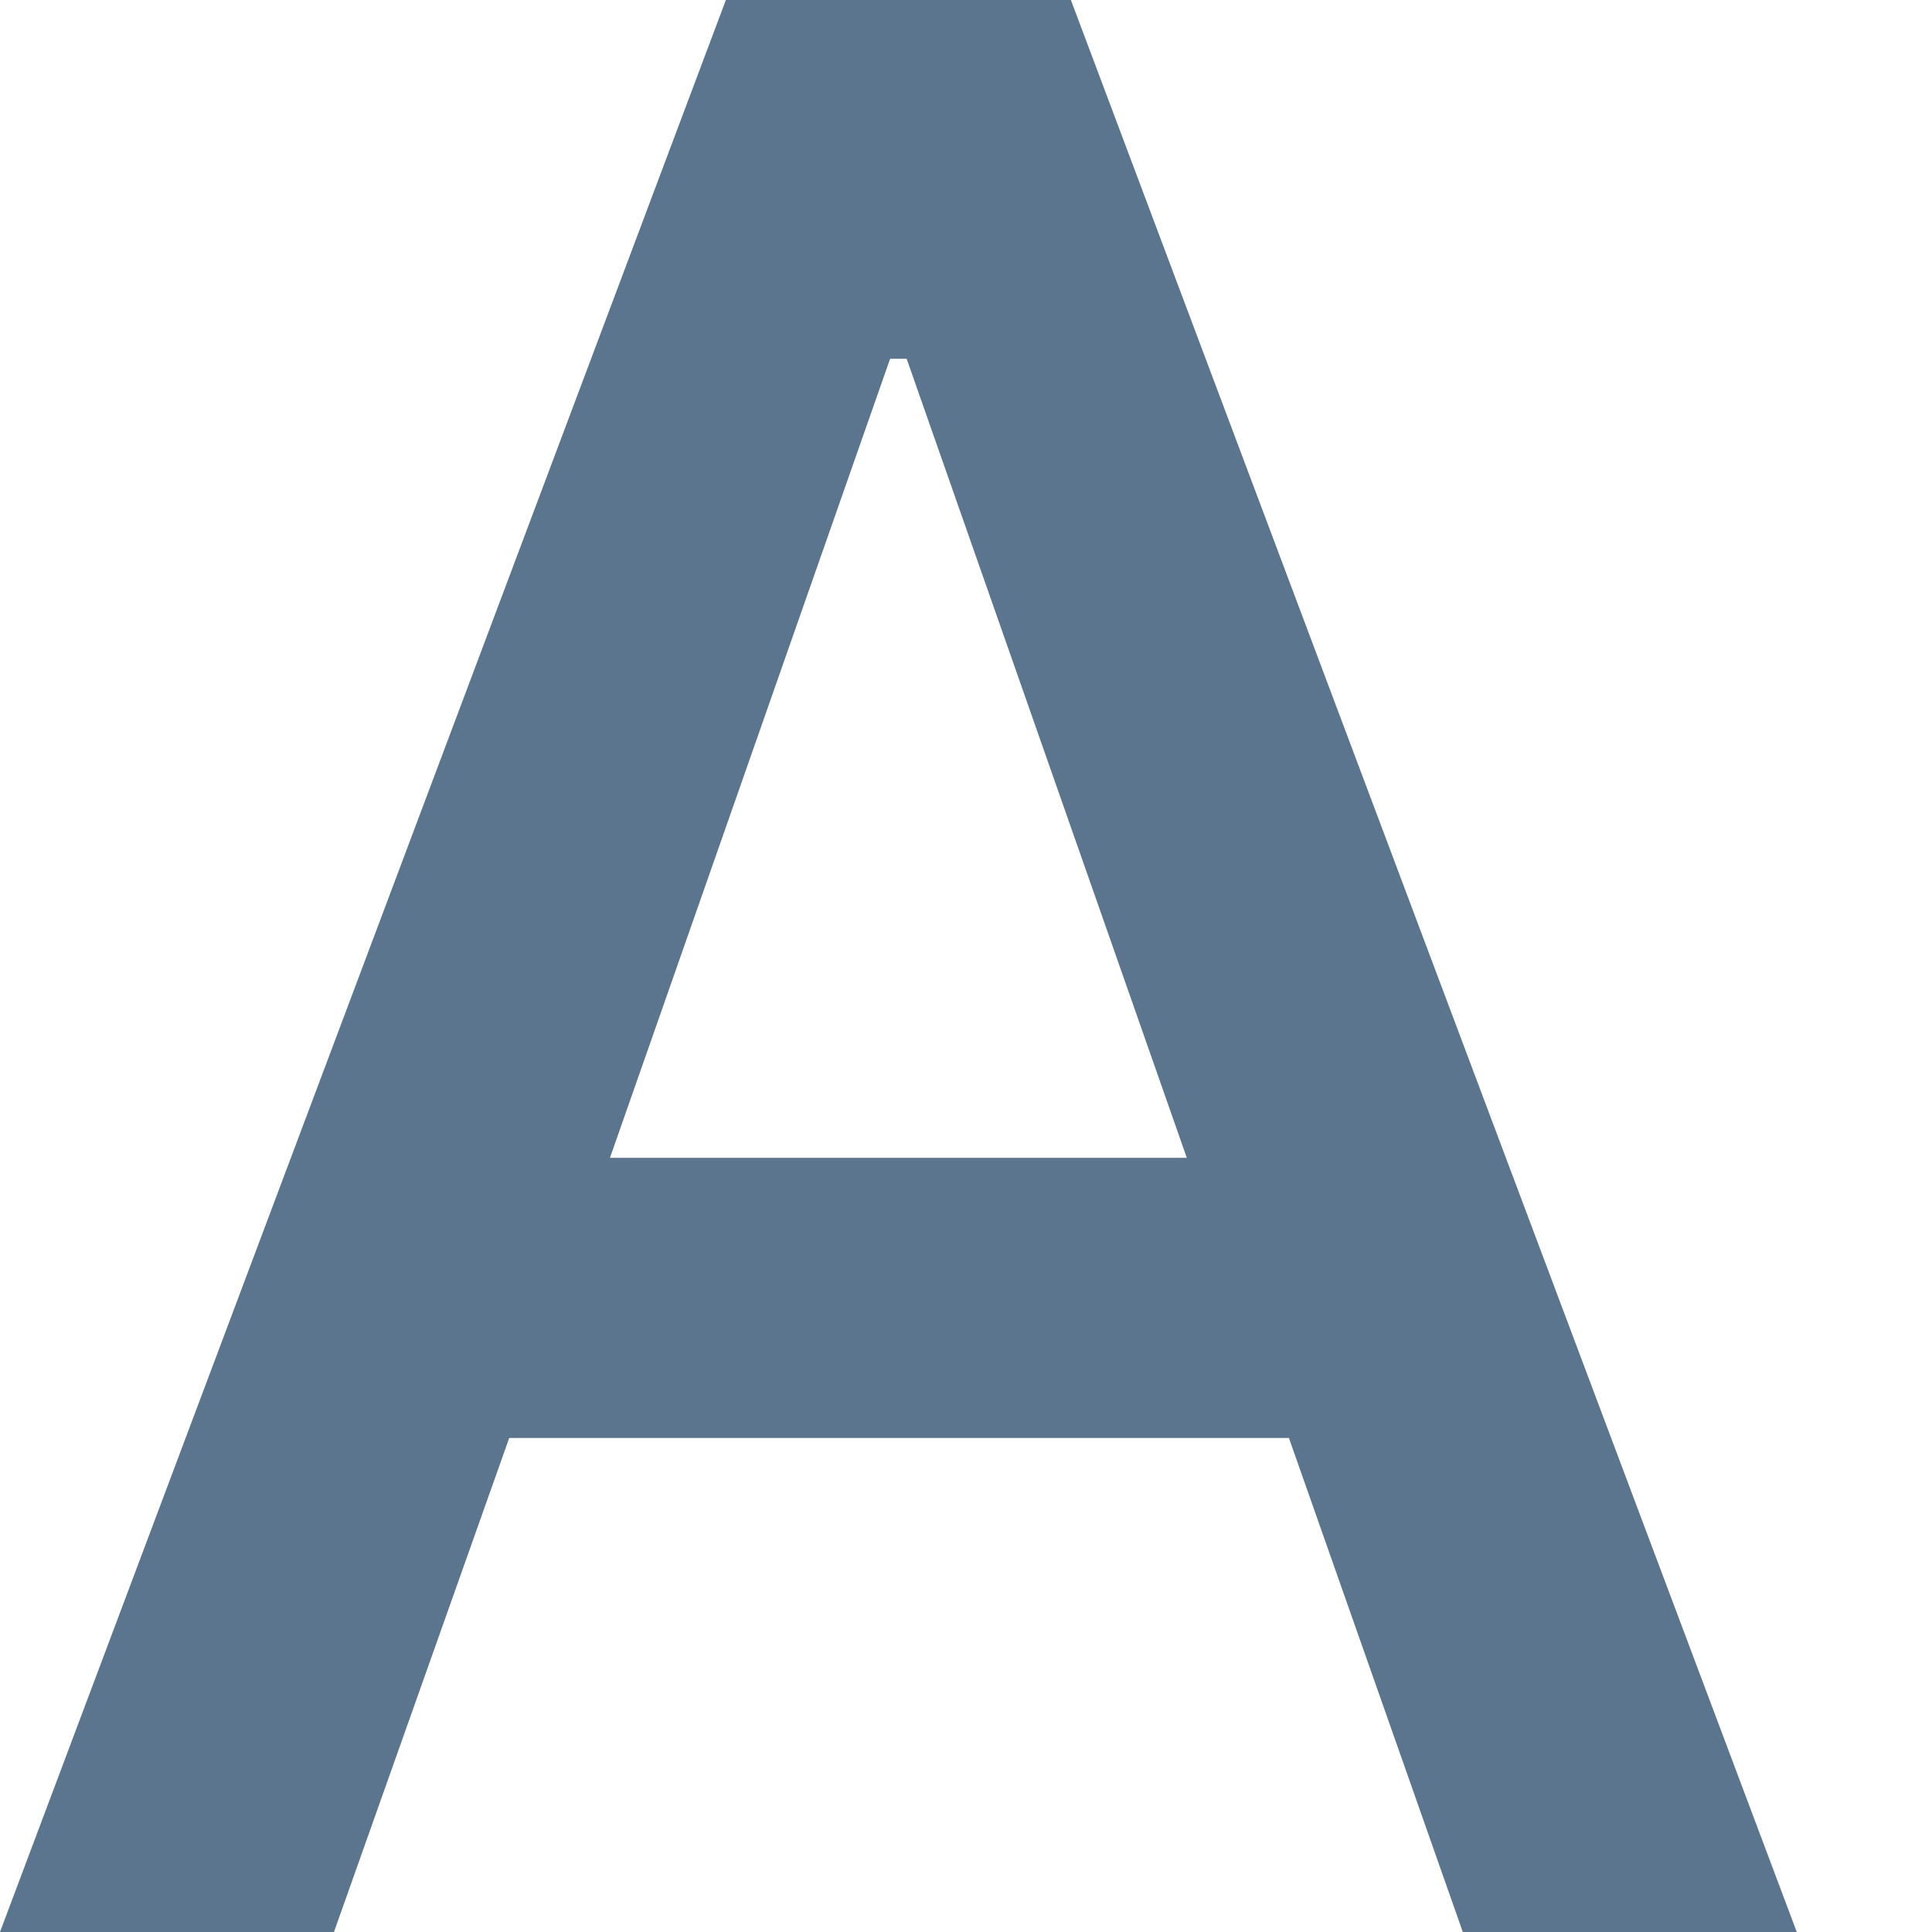
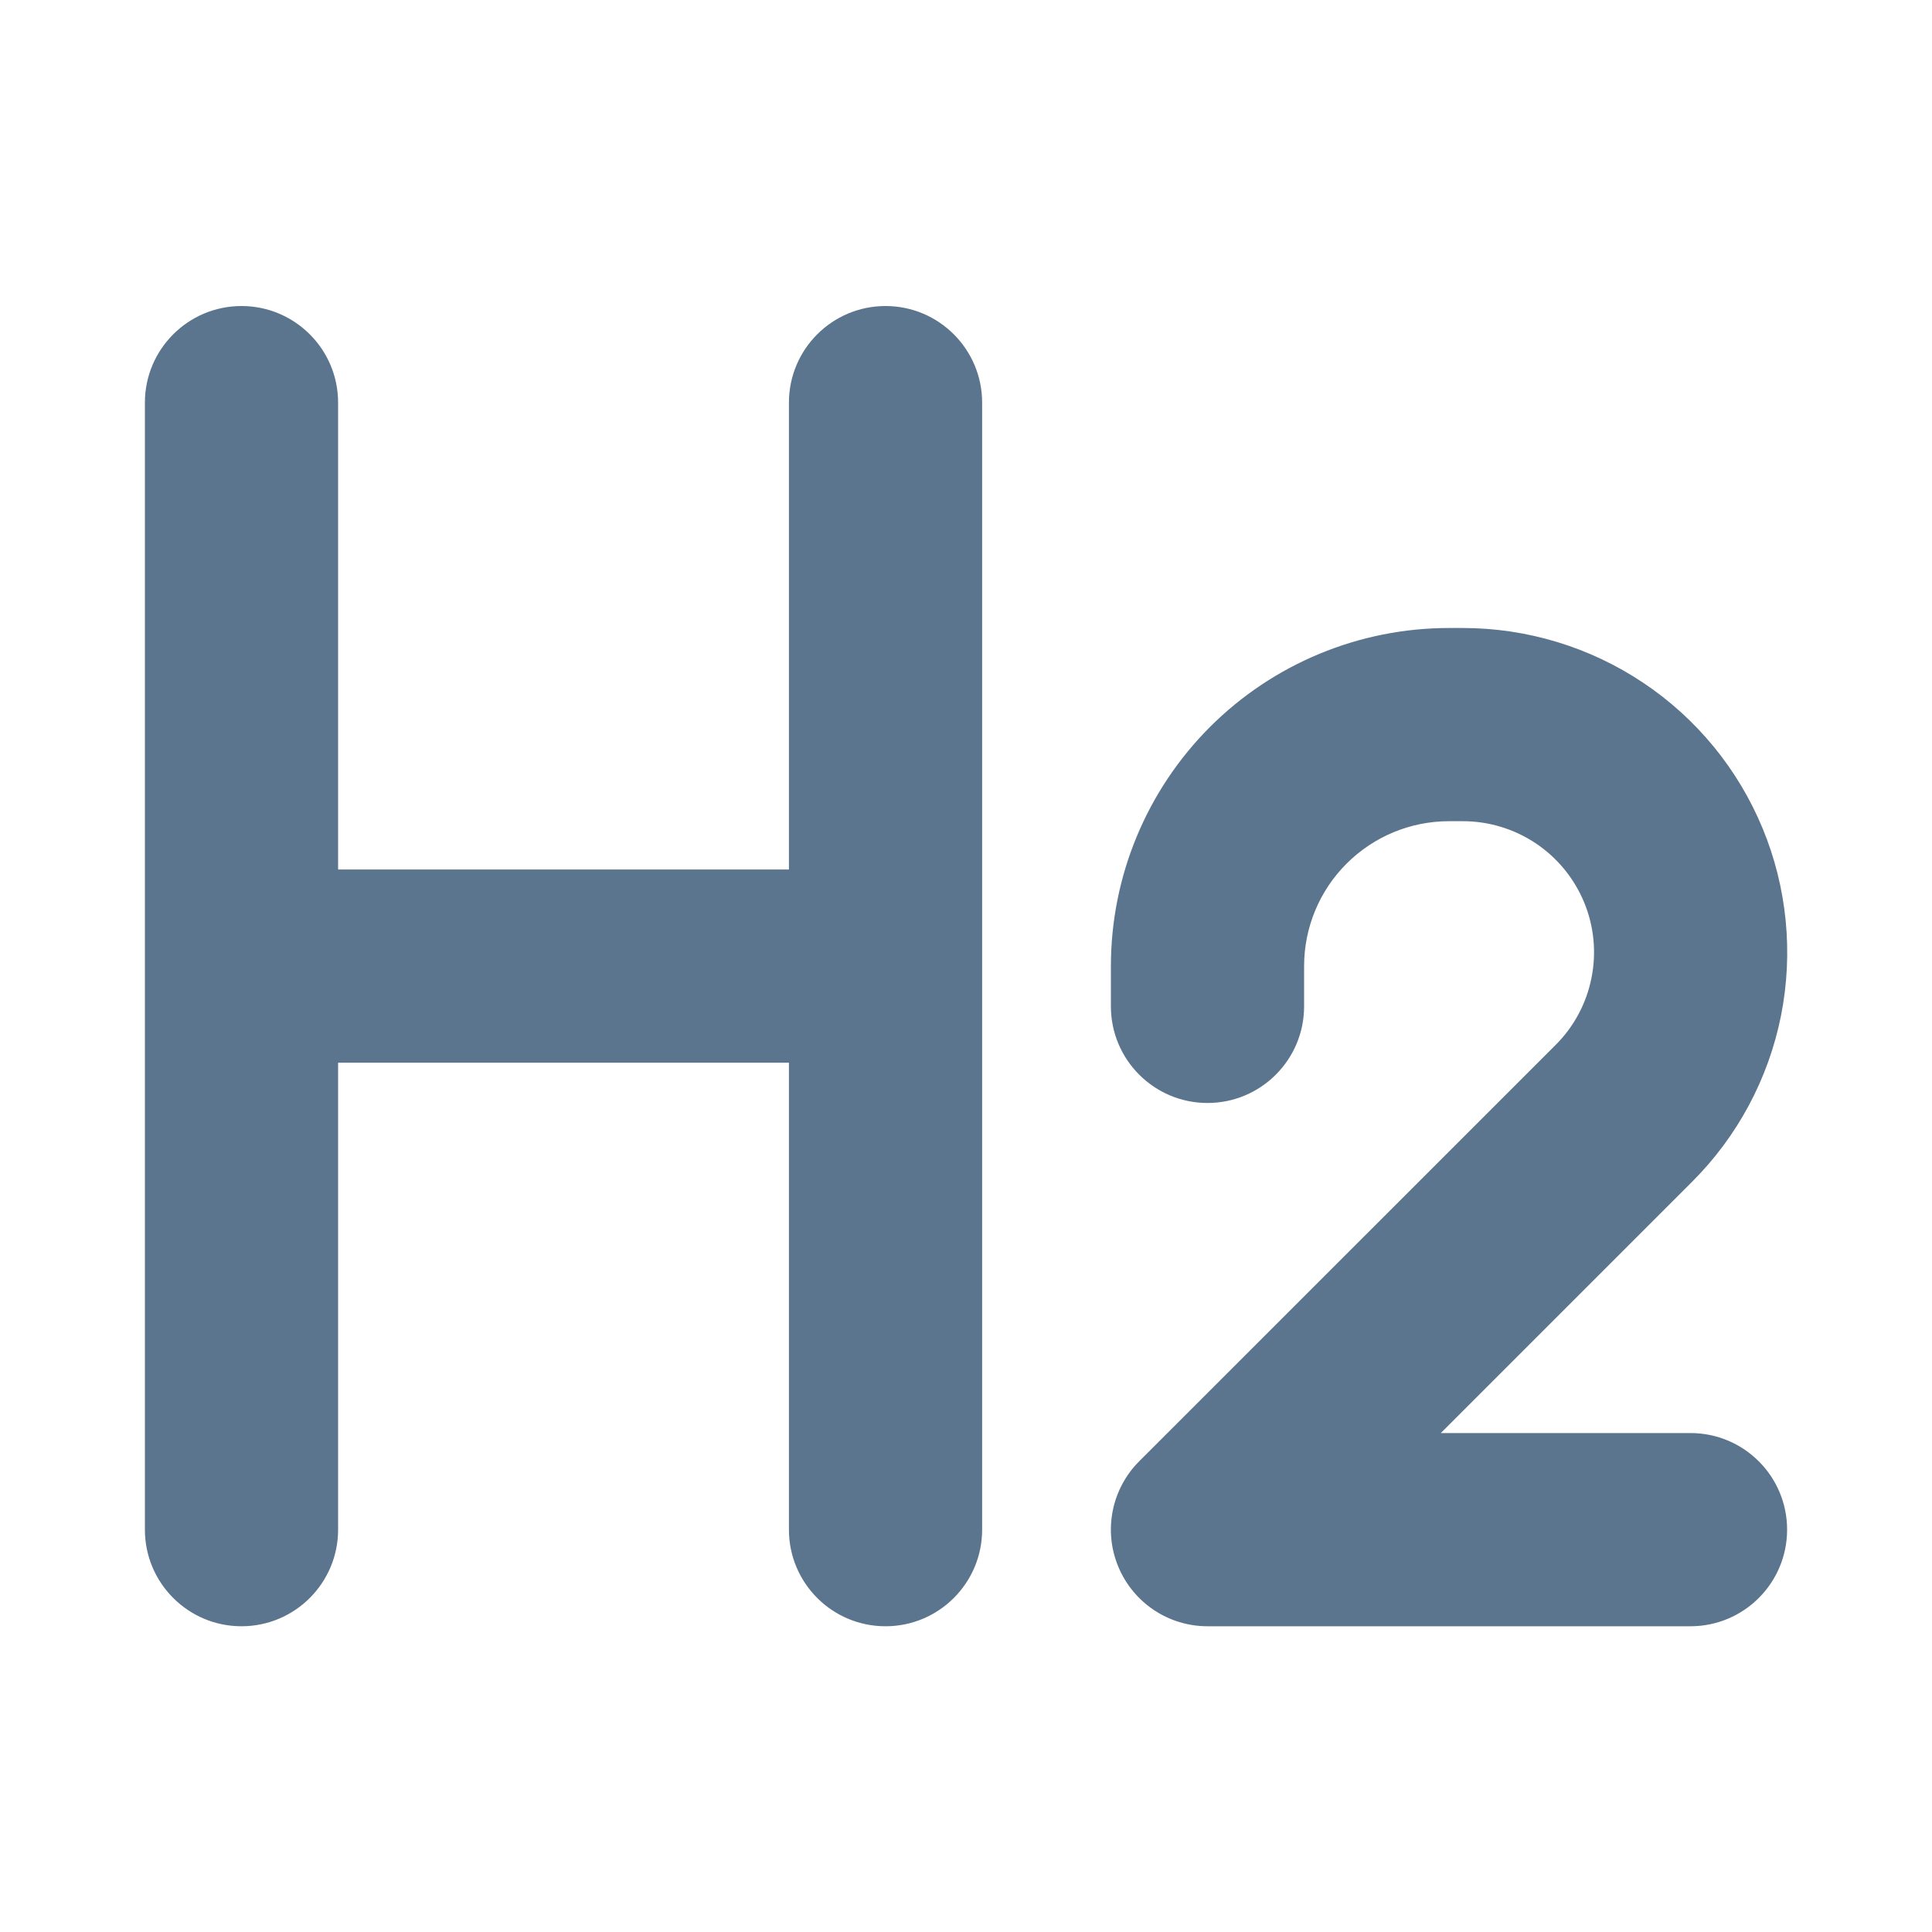
- <svg xmlns="http://www.w3.org/2000/svg" width="14" height="14" viewBox="0 0 14 14" fill="none">
-   <path d="M0 14H2.42L3.69 10.42H9.34L10.6 14H13.02L7.76 0H5.26L0 14ZM4.42 8.39L6.45 2.6H6.57L8.6 8.39H4.42Z" fill="#5A758D" />
+ <svg xmlns="http://www.w3.org/2000/svg" width="20" height="20" viewBox="0 0 20 20" fill="none">
+   <path fill-rule="evenodd" clip-rule="evenodd" d="M2.5 3.168C3.052 3.168 3.5 3.616 3.5 4.168V9.001H8.167V4.168C8.167 3.616 8.614 3.168 9.167 3.168C9.719 3.168 10.167 3.616 10.167 4.168V15.835C10.167 16.387 9.719 16.835 9.167 16.835C8.614 16.835 8.167 16.387 8.167 15.835V11.001H3.5V15.835C3.5 16.387 3.052 16.835 2.5 16.835C1.948 16.835 1.5 16.387 1.5 15.835V4.168C1.5 3.616 1.948 3.168 2.5 3.168ZM15.898 8.73C15.675 8.581 15.412 8.501 15.144 8.501H15C14.602 8.501 14.221 8.659 13.939 8.941C13.658 9.222 13.5 9.603 13.5 10.001V10.418C13.5 10.97 13.052 11.418 12.5 11.418C11.948 11.418 11.5 10.97 11.5 10.418V10.001C11.5 9.073 11.869 8.183 12.525 7.526C13.181 6.87 14.072 6.501 15 6.501L15.143 6.501C15.807 6.501 16.457 6.698 17.009 7.067C17.561 7.435 17.992 7.96 18.246 8.574C18.5 9.187 18.566 9.863 18.437 10.514C18.307 11.165 17.987 11.764 17.517 12.233L14.915 14.835H17.5C18.052 14.835 18.5 15.282 18.5 15.835C18.5 16.387 18.052 16.835 17.5 16.835H12.5C12.095 16.835 11.731 16.591 11.576 16.217C11.421 15.844 11.507 15.413 11.793 15.127L16.103 10.818C16.293 10.629 16.423 10.386 16.475 10.123C16.528 9.86 16.501 9.587 16.398 9.339C16.295 9.091 16.121 8.879 15.898 8.73Z" fill="#5A758D" />
</svg>
